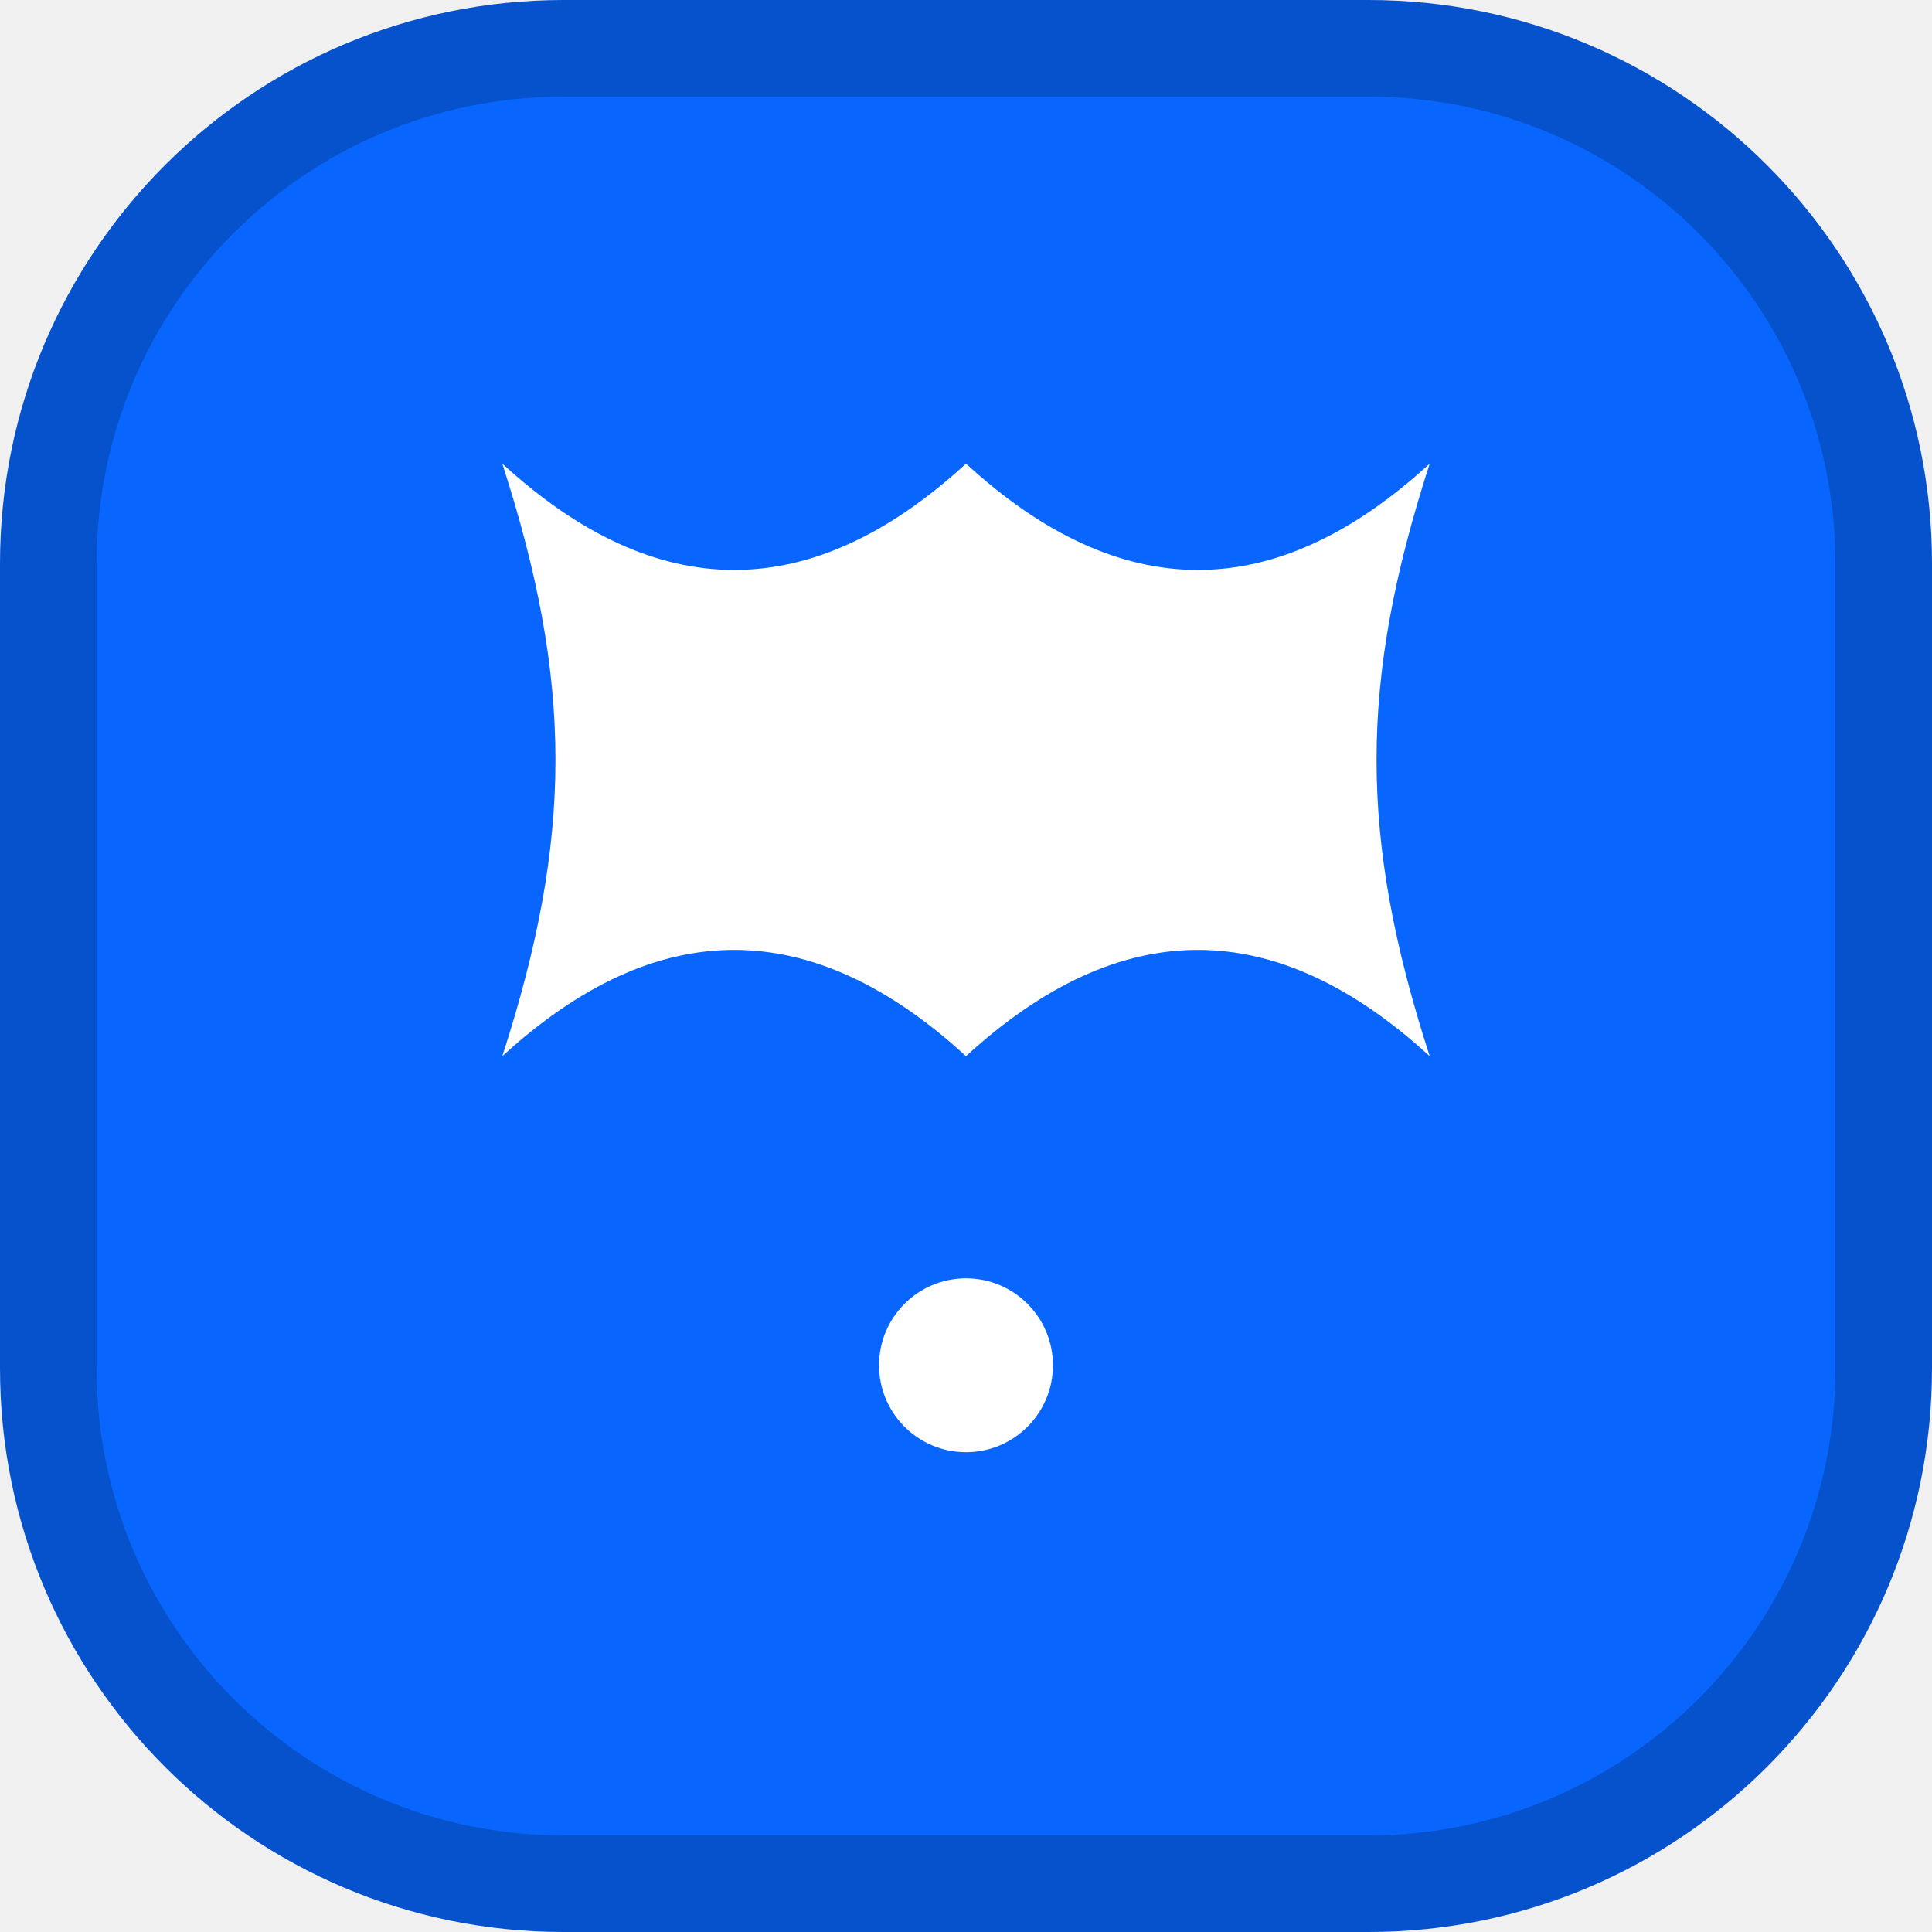
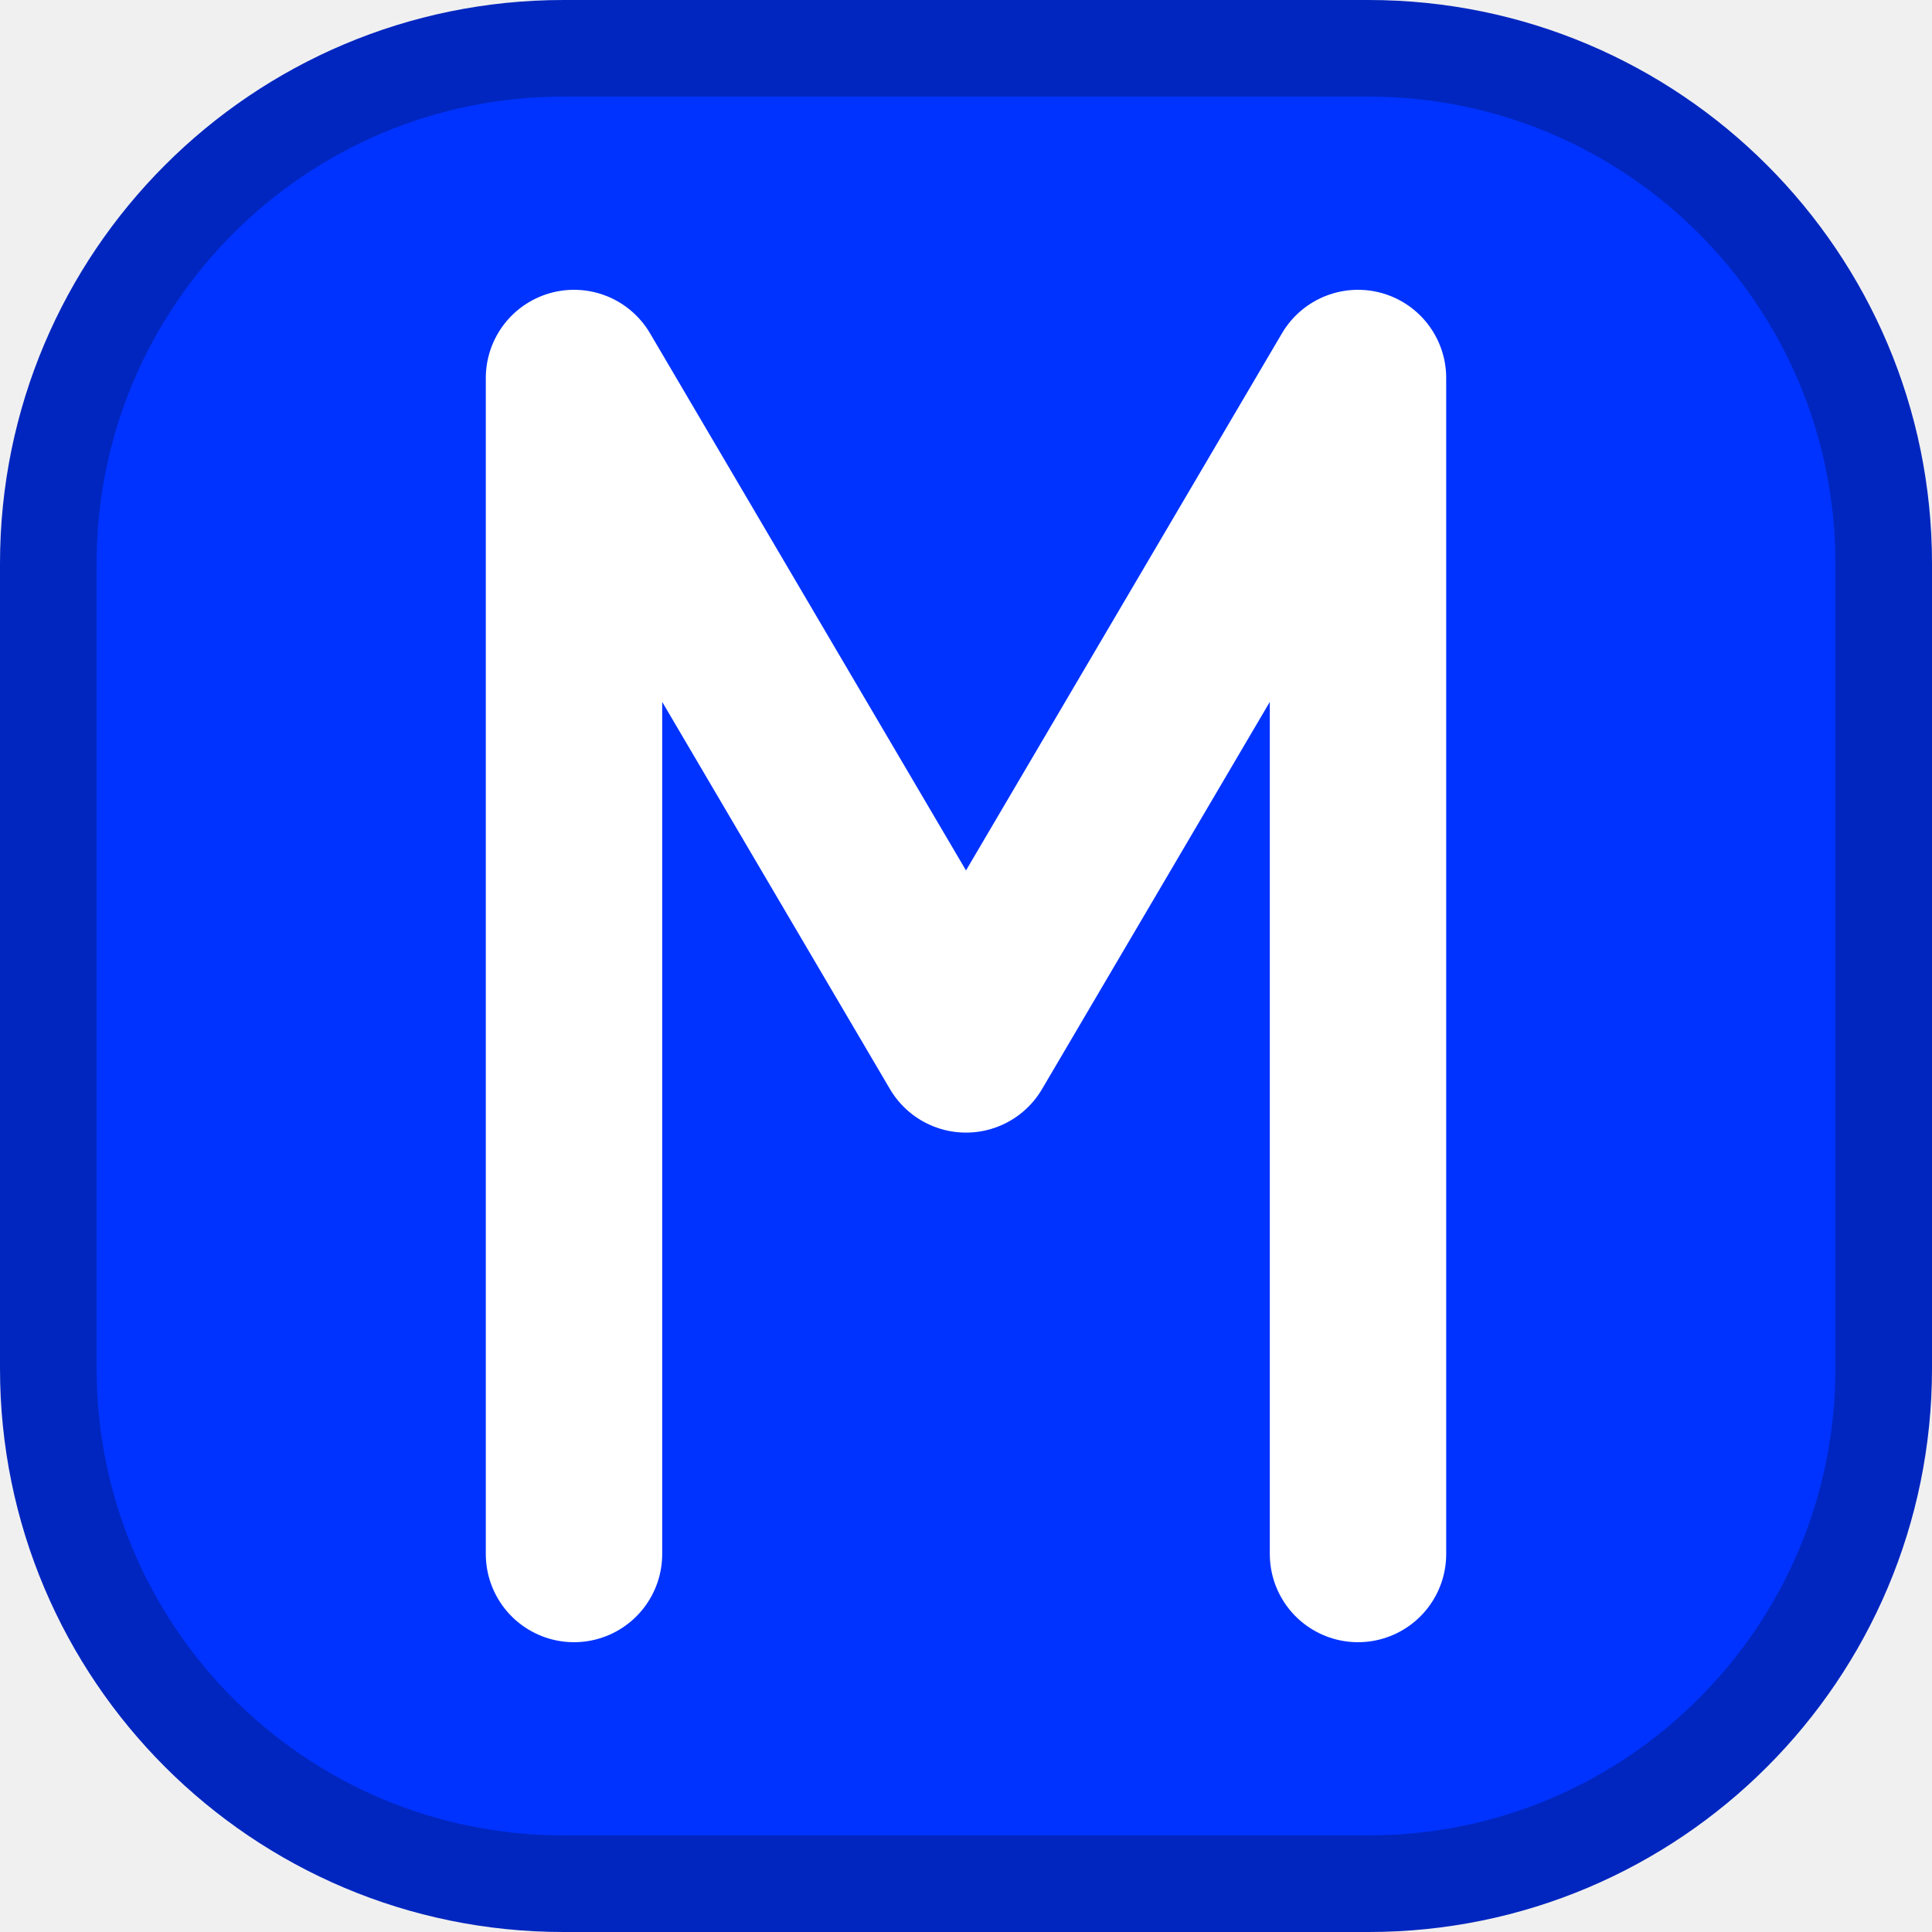
<svg xmlns="http://www.w3.org/2000/svg" width="30" height="30" viewBox="0 0 30 30">
-   <rect x="0.75" y="0.75" width="28.5" height="28.5" rx="8" fill="#0866FF" stroke="#0652cc" stroke-width="1.5" />
-   <path d="M15 7.2c2.4 2.2 4.8 2.2 7.2 0-1.1 3.4-1.1 5.8 0 9.2-2.4-2.2-4.8-2.2-7.2 0-2.4-2.2-4.8-2.2-7.2 0 1.1-3.4 1.1-5.8 0-9.2 2.4 2.2 4.8 2.2 7.2 0Z" fill="#fff" />
-   <circle cx="15" cy="21.2" r="1.35" fill="#fff" />
+   <rect x="0.75" y="0.75" width="28.5" height="28.5" rx="8" fill="#0033FF" stroke="#0026bf" stroke-width="1.5" />
+   <svg x="6" y="4.5" width="18" height="21" viewBox="15 15 98 138" fill="none">
+     <path d="M24 144V24l40 68 40-68v120" stroke="#fff" stroke-width="18" stroke-linecap="round" stroke-linejoin="round" />
+   </svg>
</svg>
